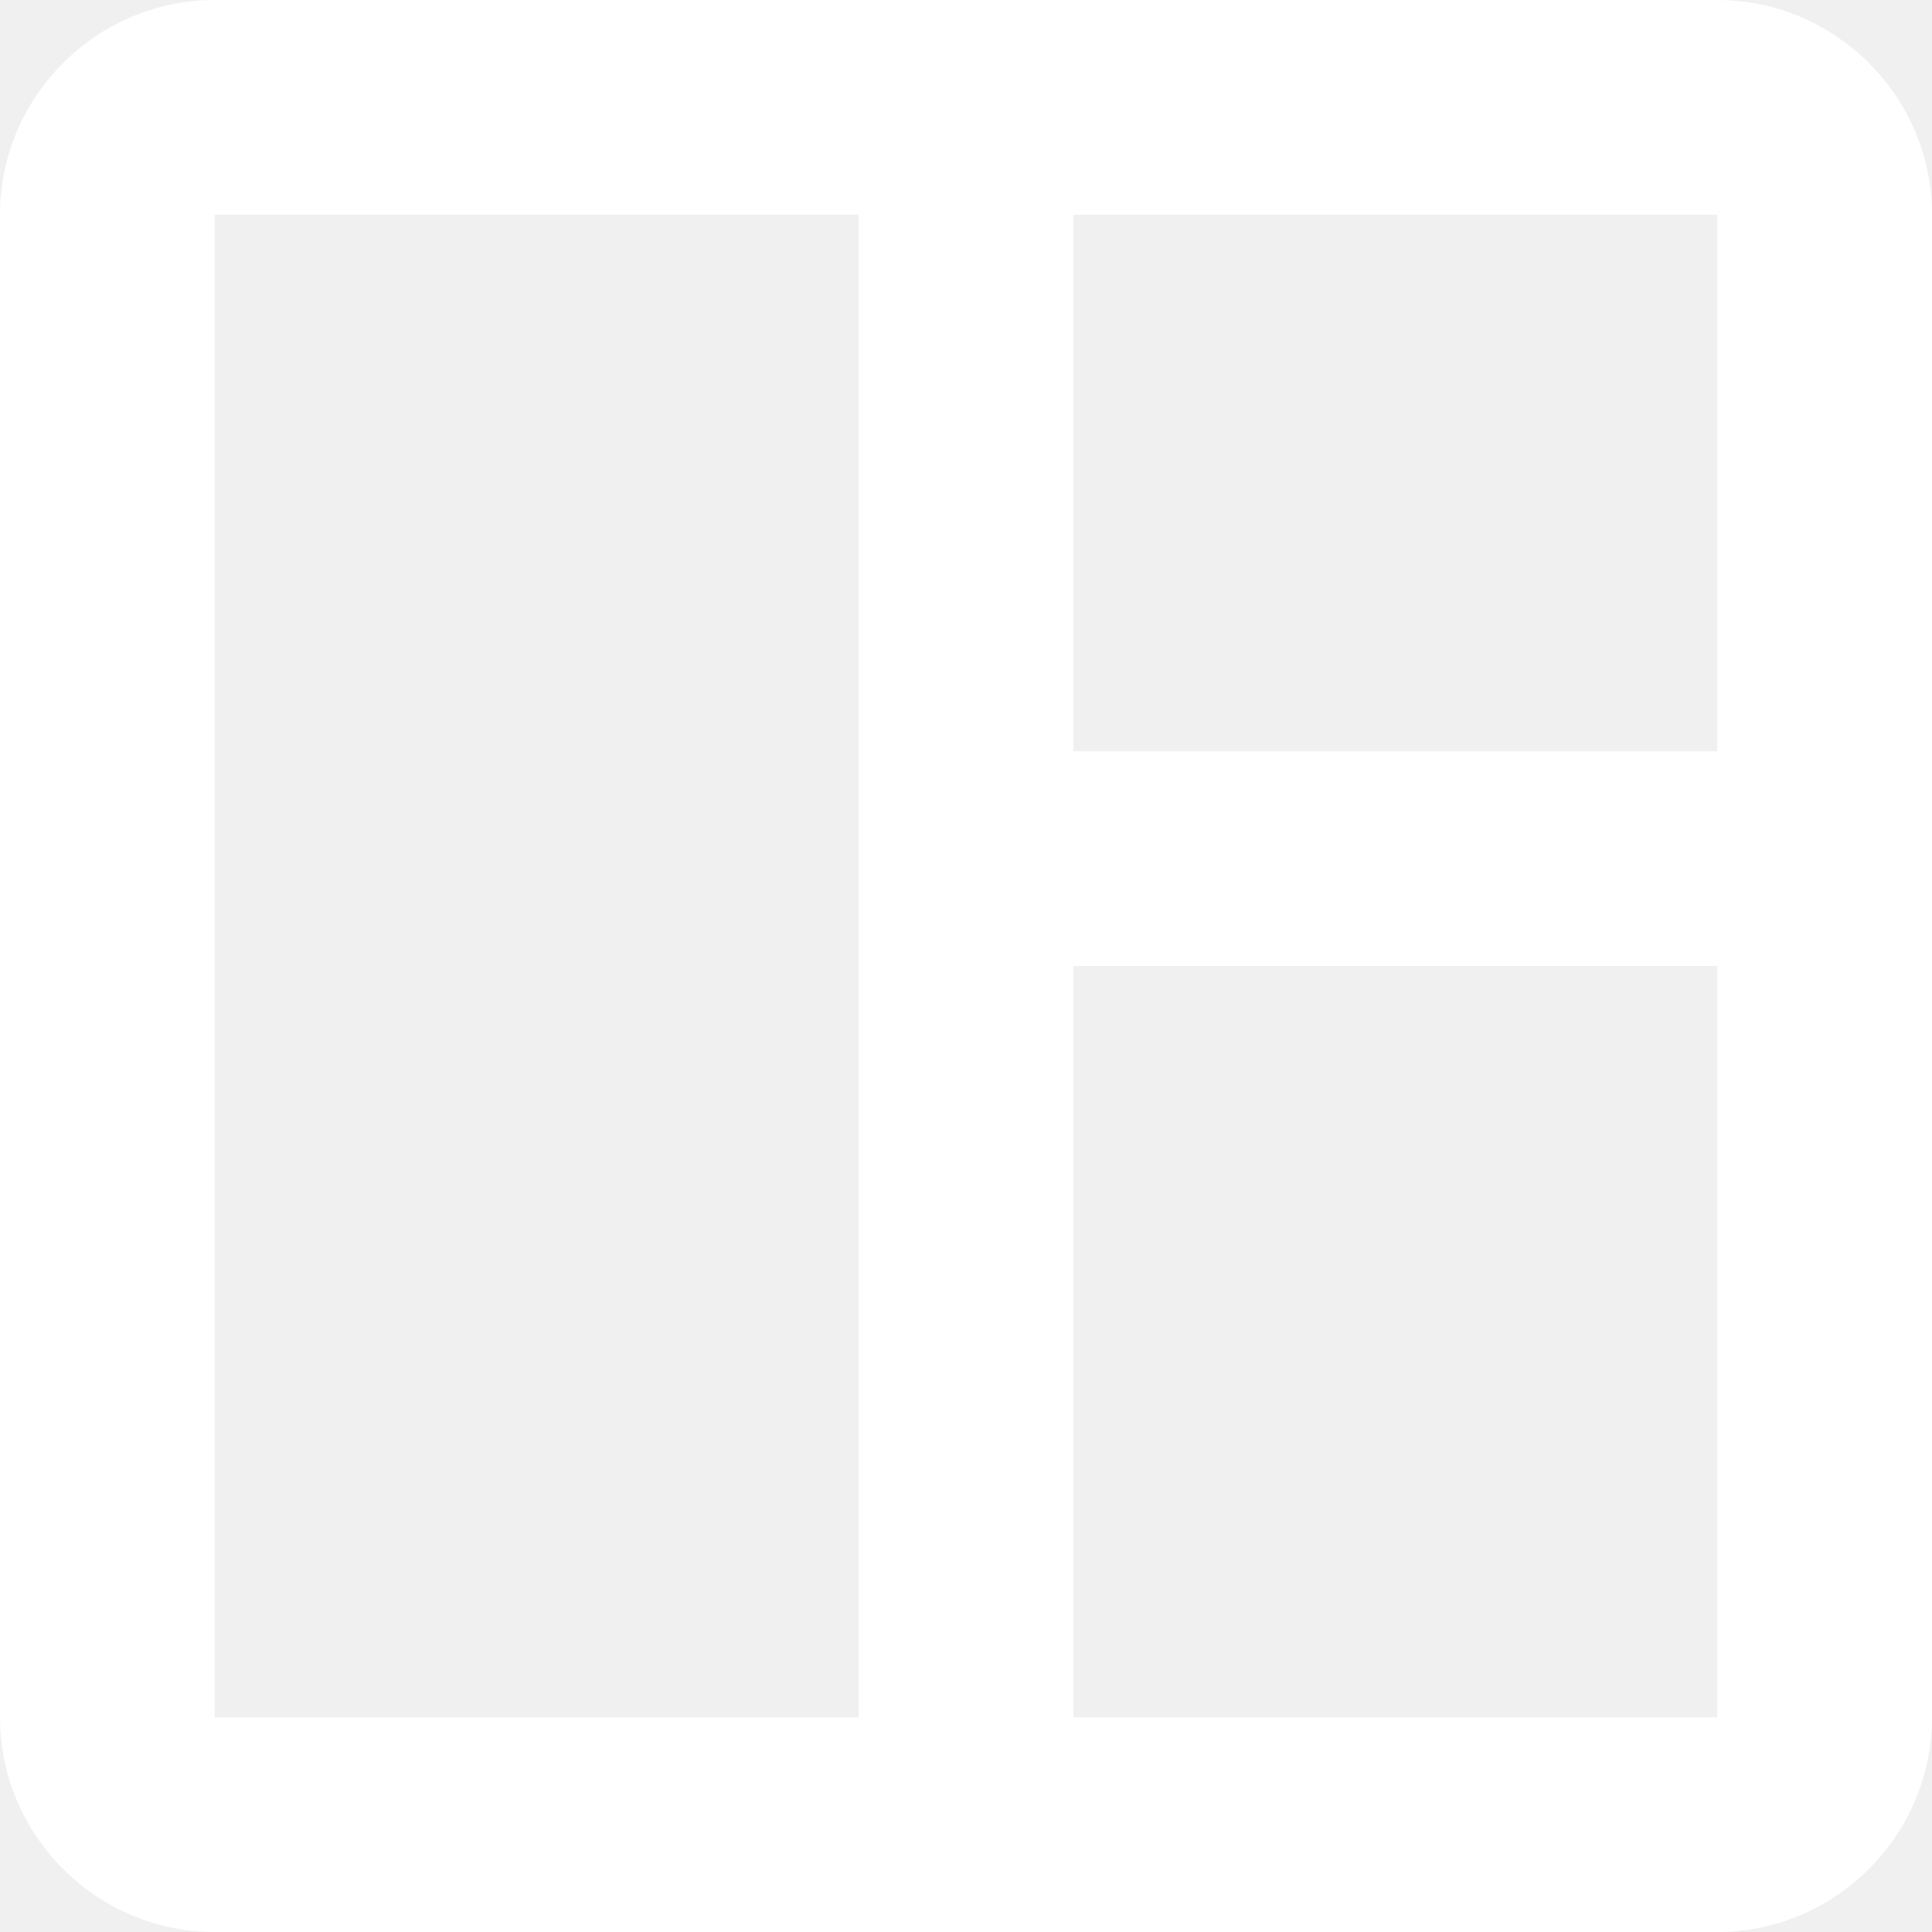
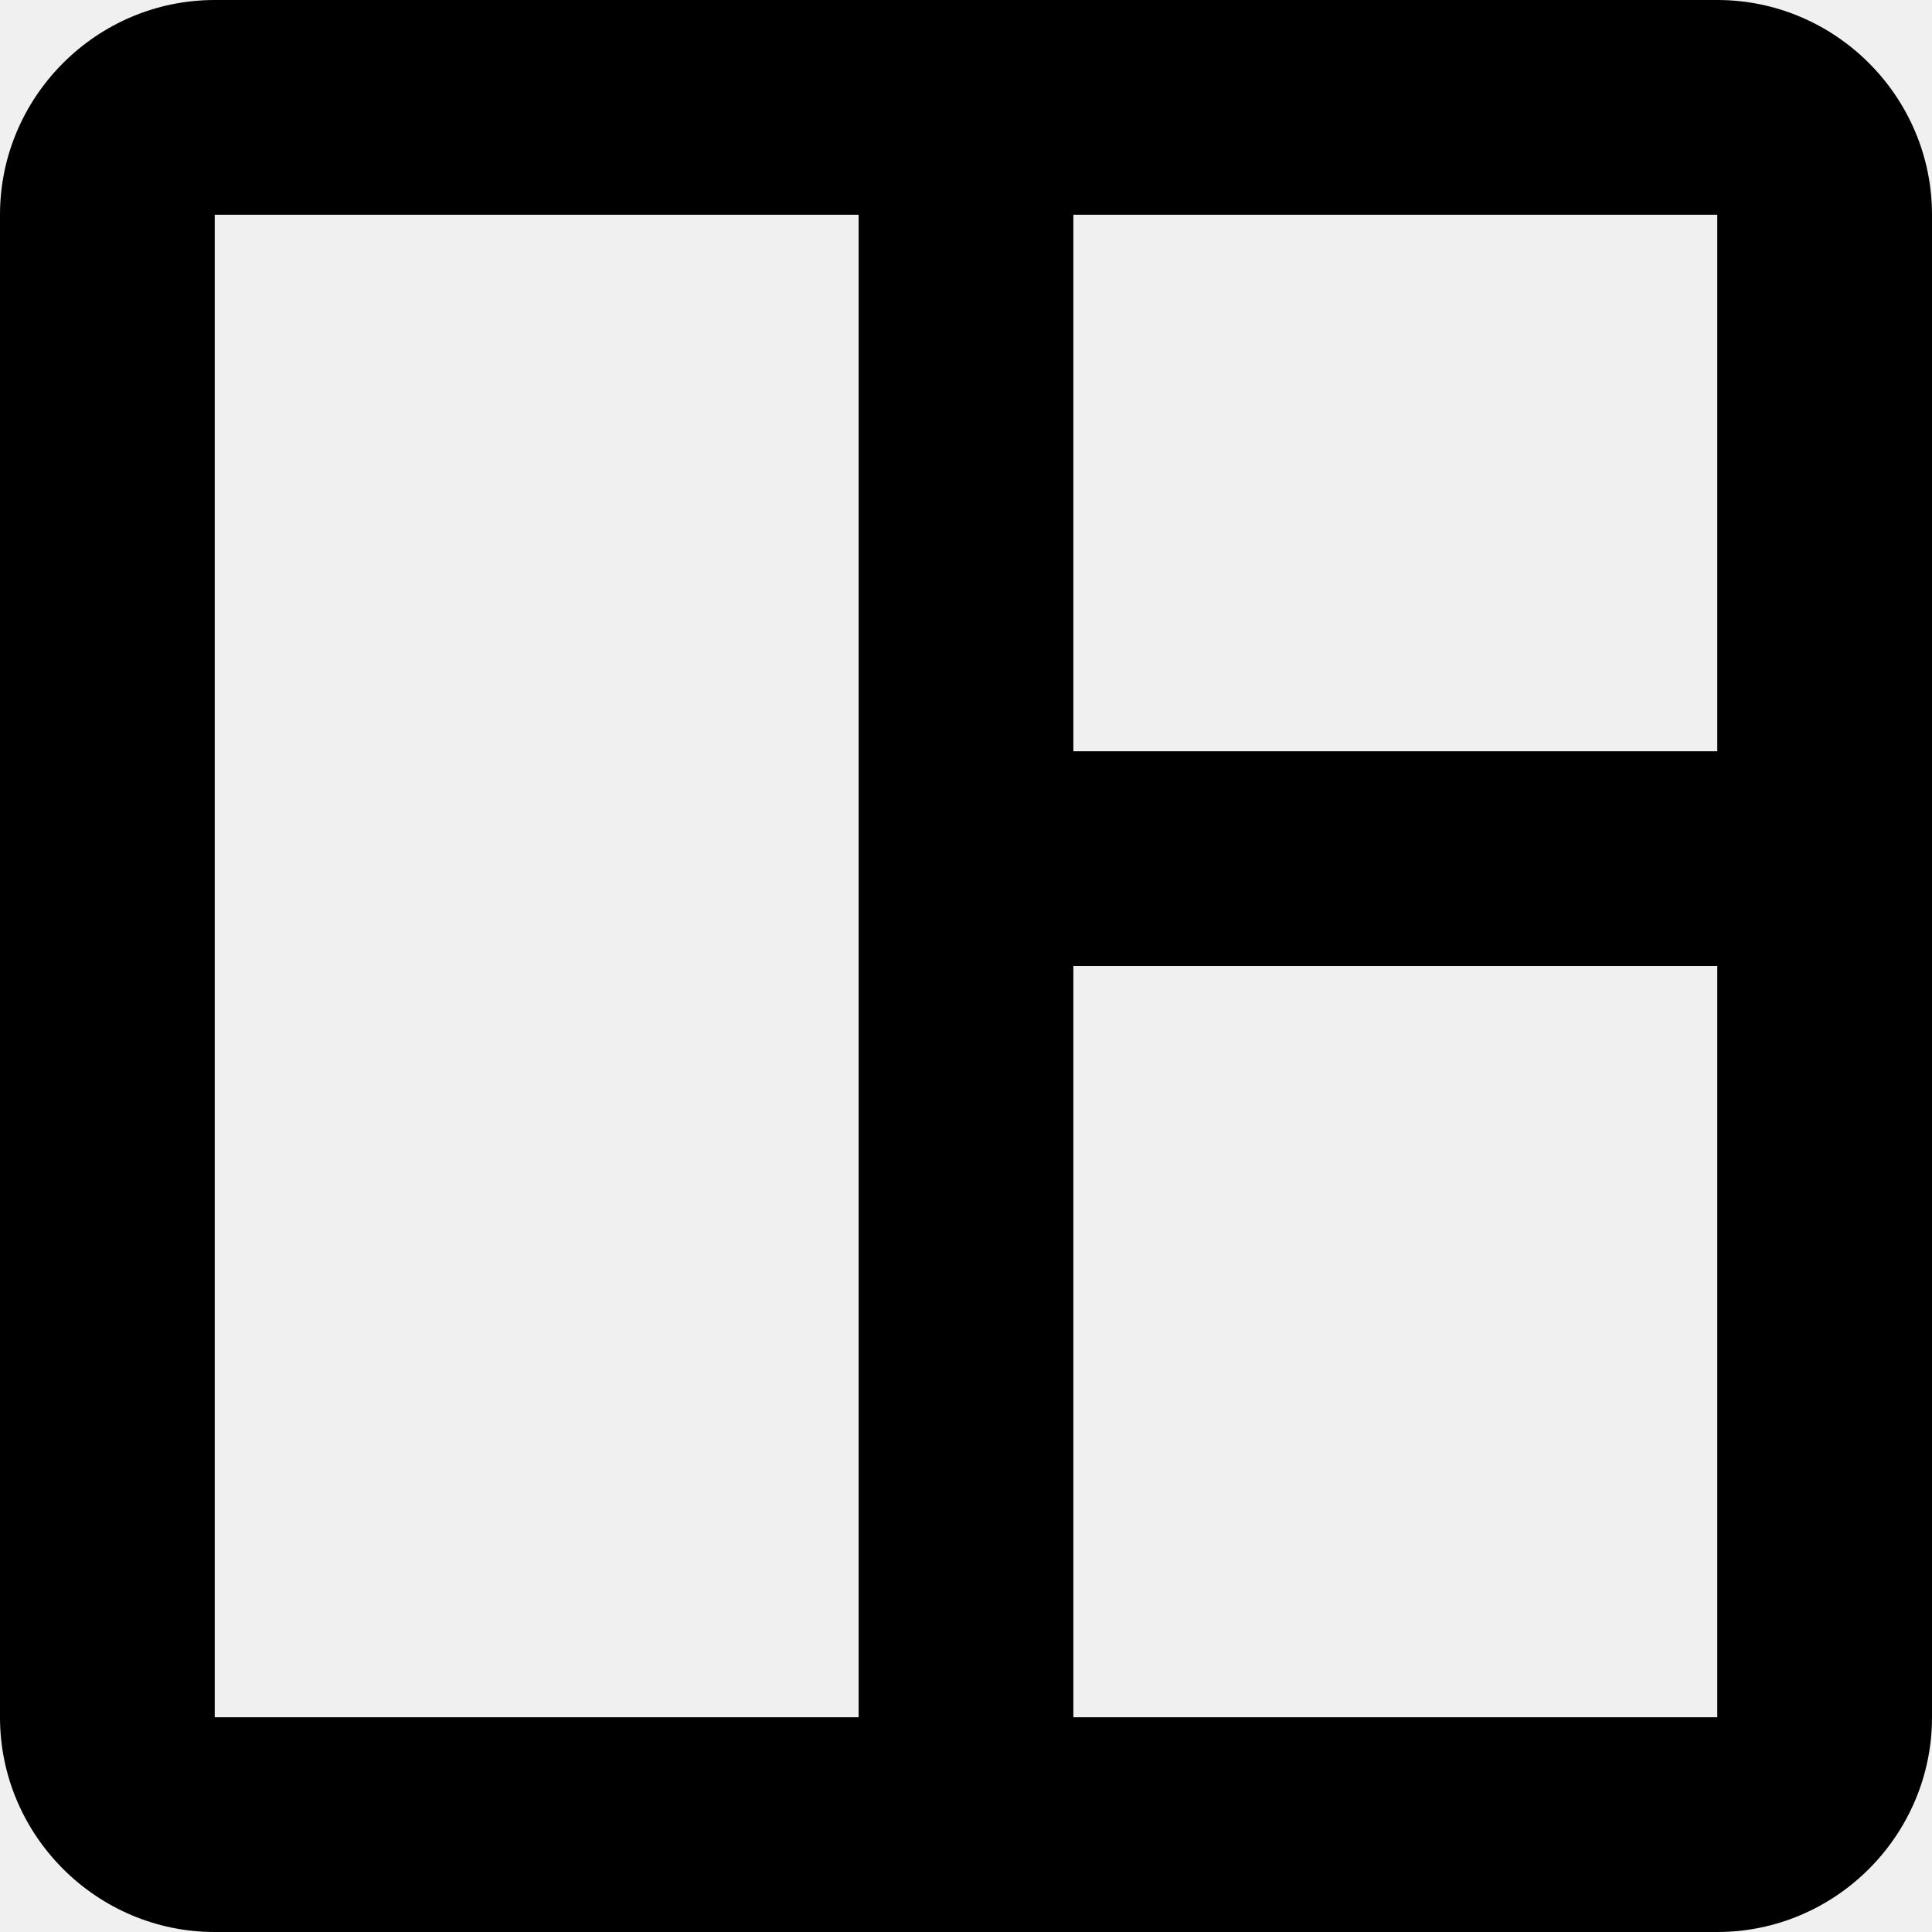
<svg xmlns="http://www.w3.org/2000/svg" width="14" height="14" viewBox="0 0 14 14" fill="none">
-   <path d="M12.444 0H1.556C0.7 0 0 0.7 0 1.556V12.444C0 13.3 0.7 14 1.556 14H12.444C13.3 14 14 13.3 14 12.444V1.556C14 0.7 13.3 0 12.444 0ZM1.556 12.444V1.556H6.222V12.444H1.556ZM12.444 12.444H7.778V7H12.444V12.444ZM12.444 5.444H7.778V1.556H12.444V5.444Z" fill="white" />
+   <path d="M12.444 0H1.556C0.7 0 0 0.7 0 1.556V12.444C0 13.3 0.7 14 1.556 14H12.444C13.3 14 14 13.3 14 12.444V1.556C14 0.7 13.3 0 12.444 0ZM1.556 12.444V1.556H6.222V12.444H1.556ZM12.444 12.444H7.778V7H12.444V12.444ZM12.444 5.444H7.778V1.556H12.444V5.444Z" fill="black" />
</svg>
